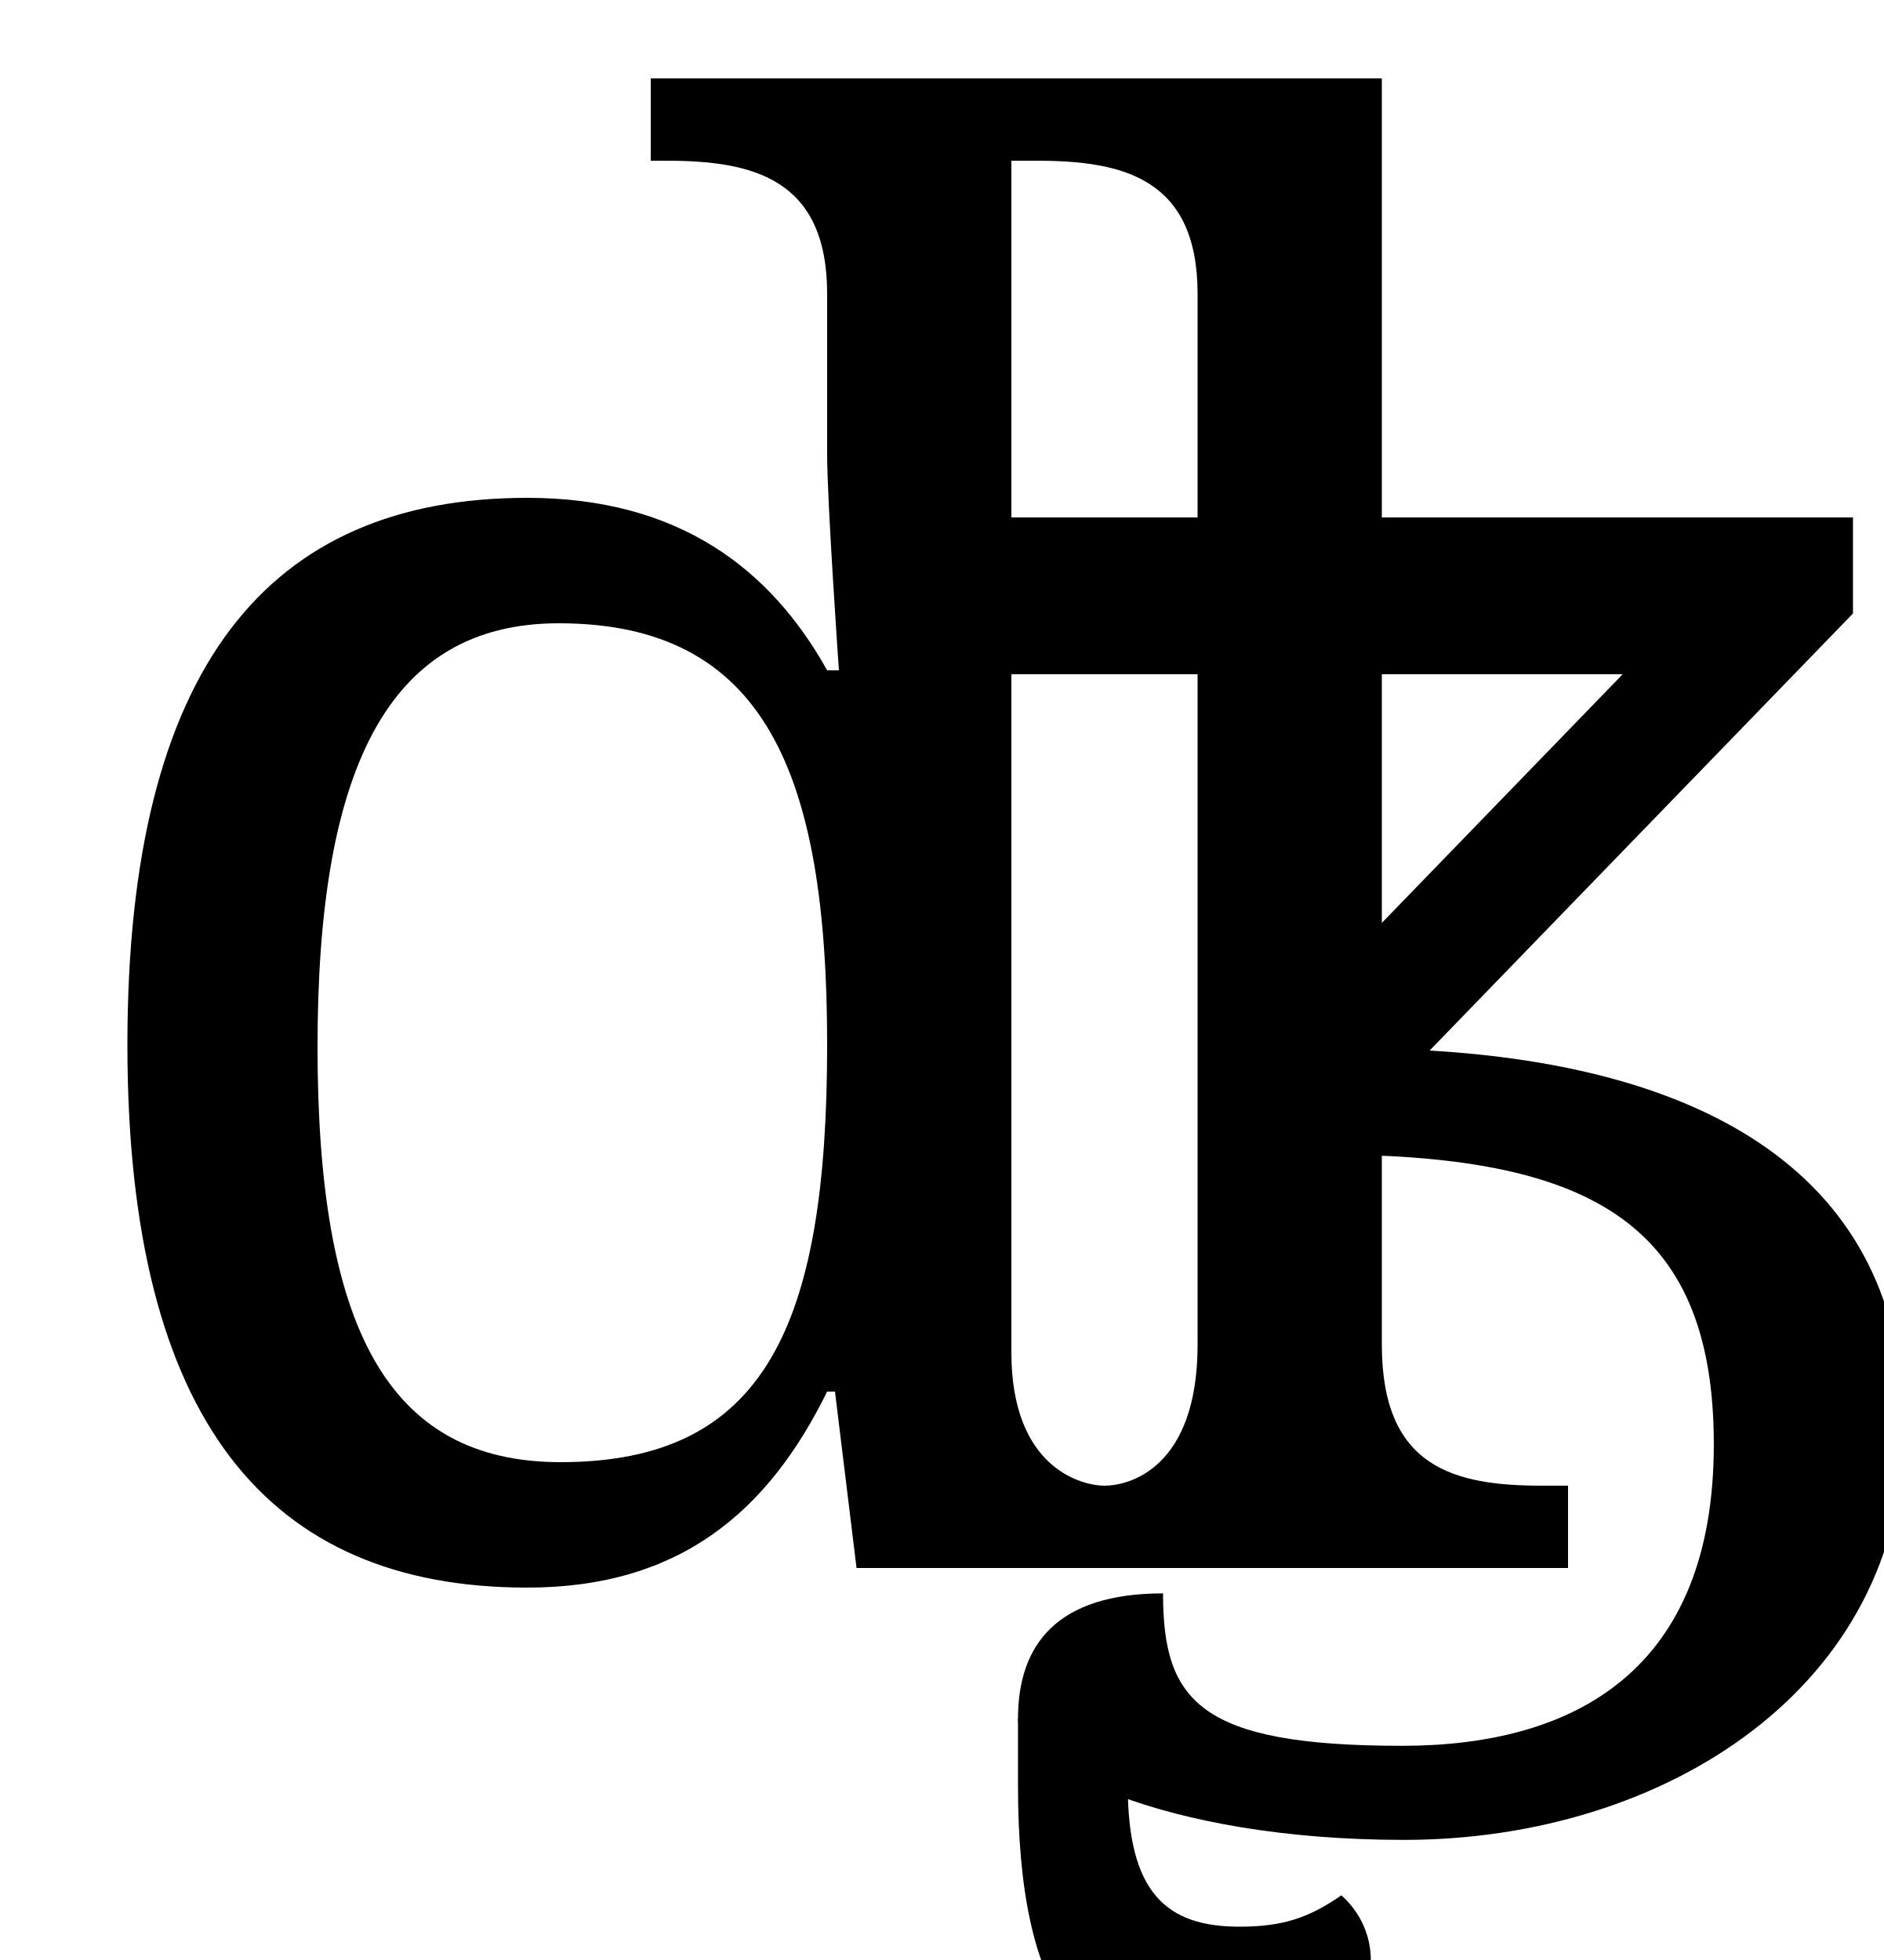
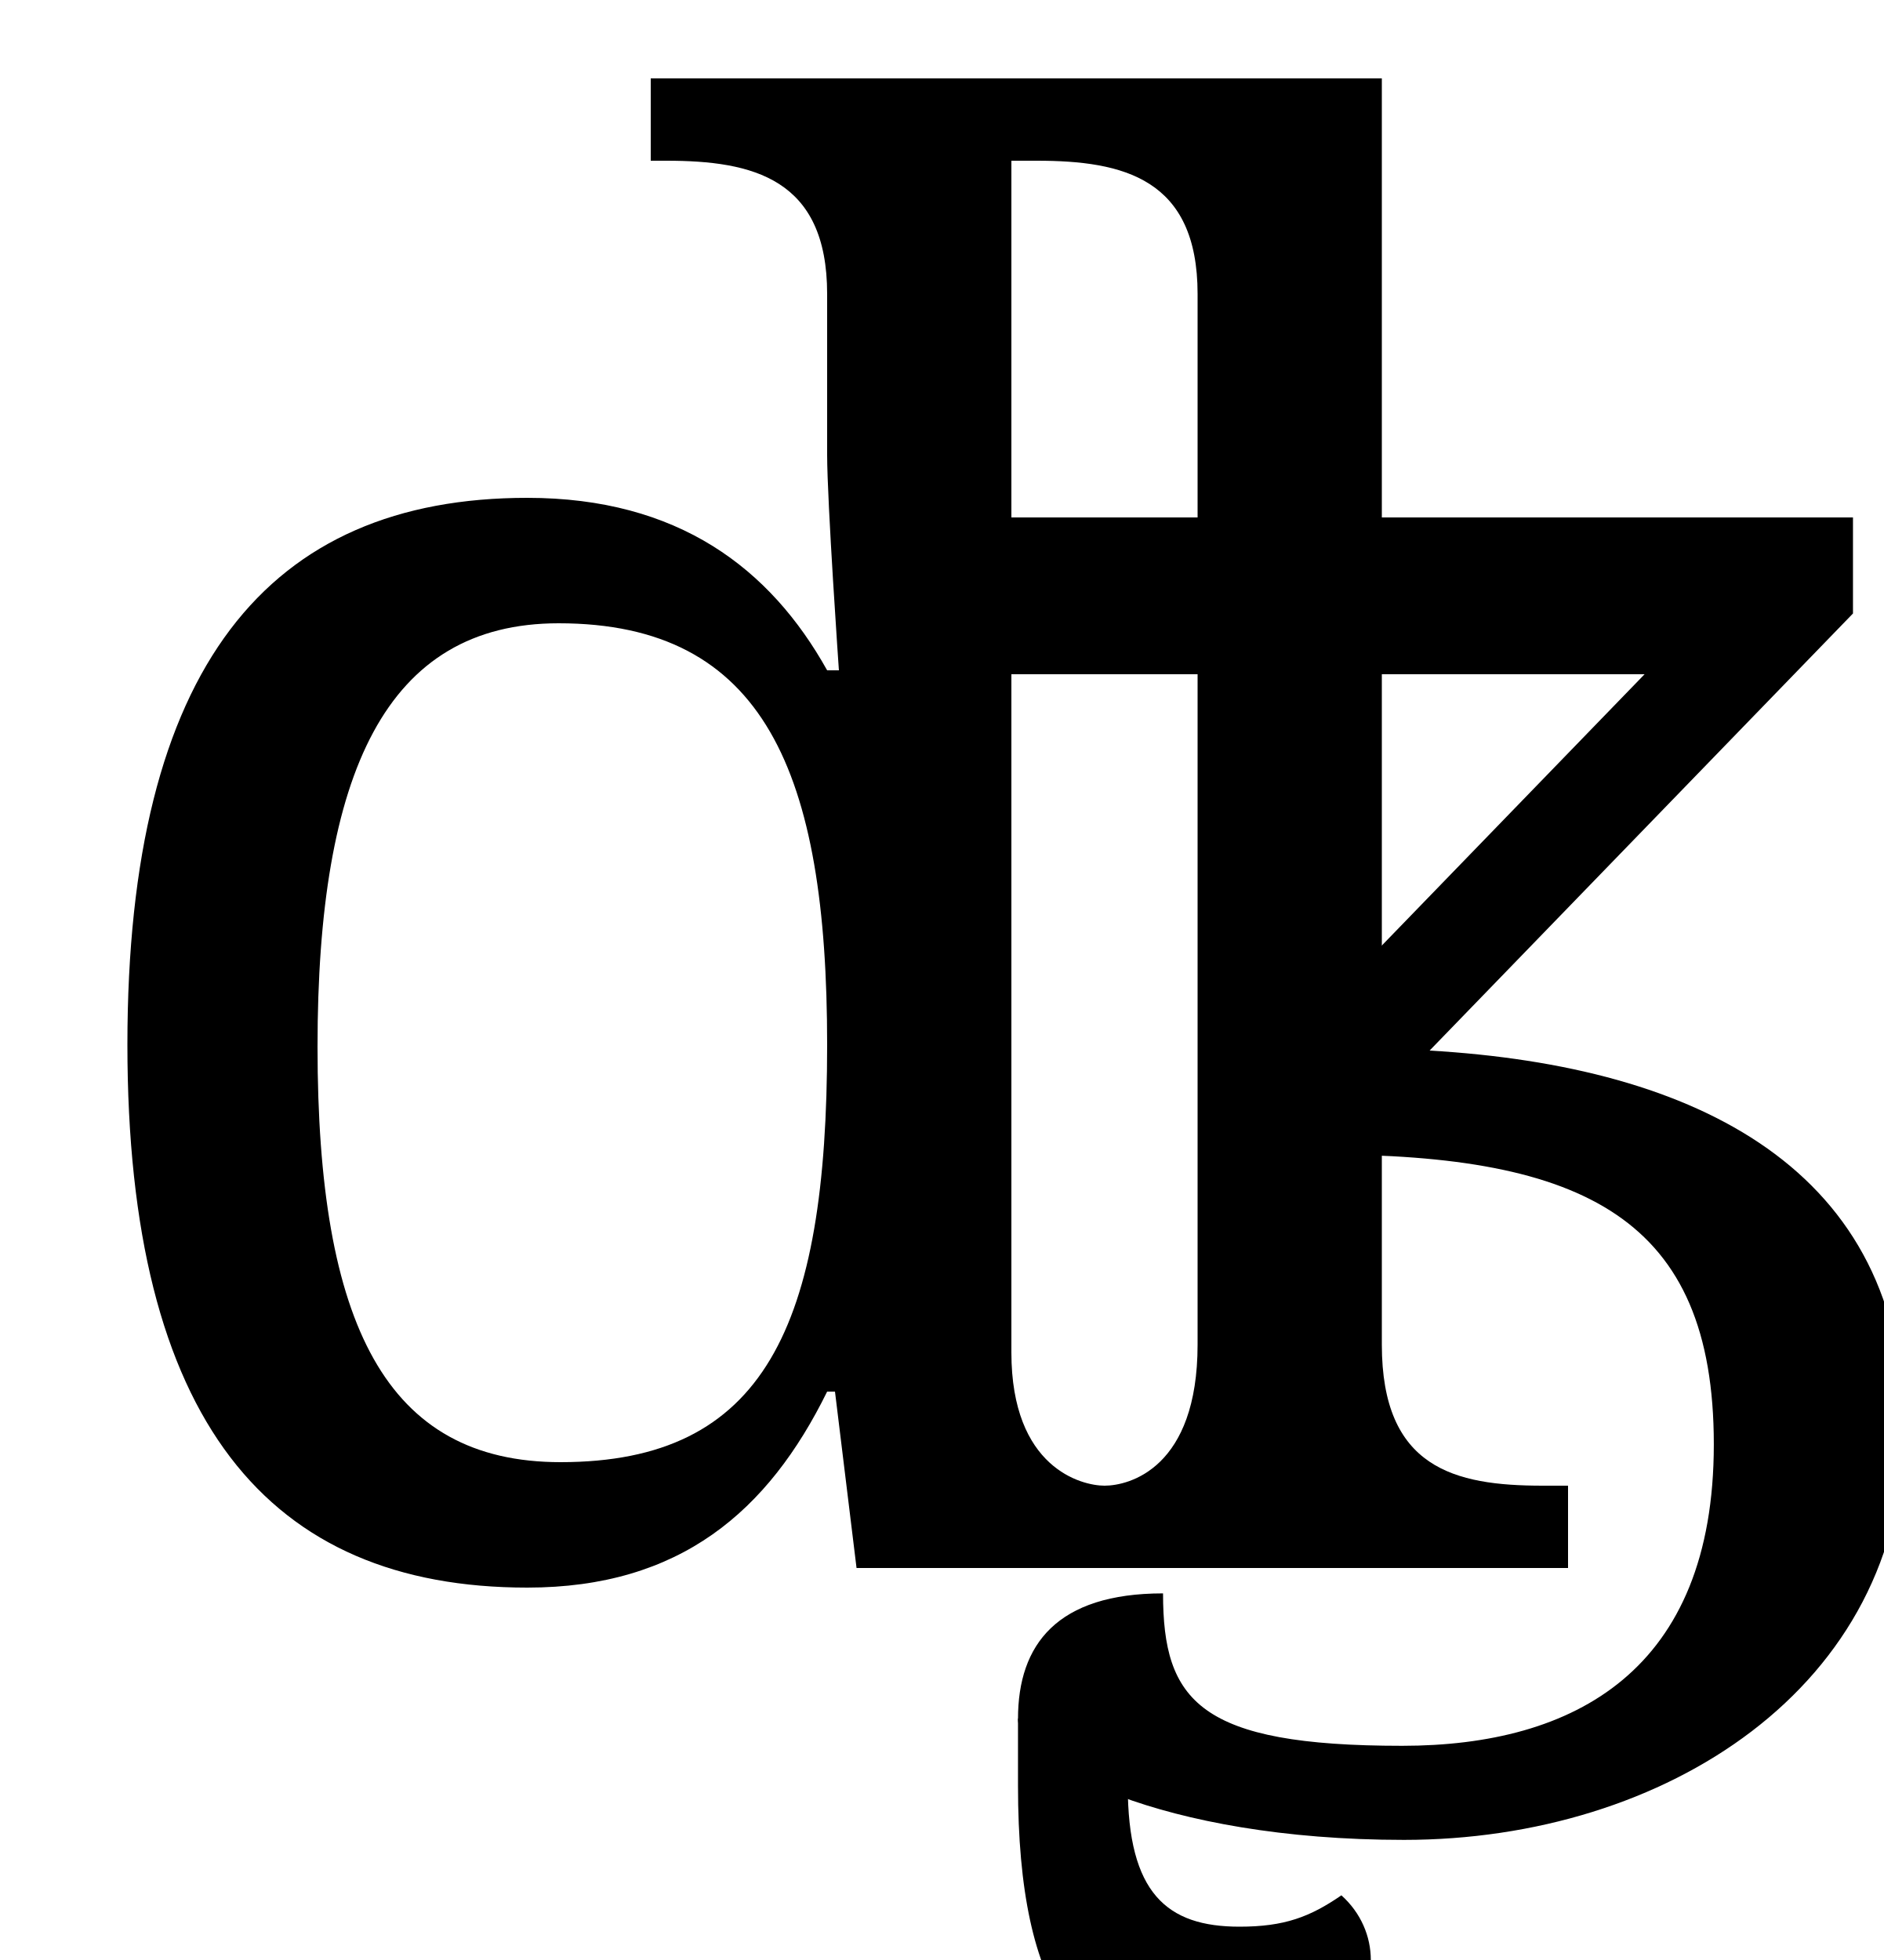
<svg xmlns="http://www.w3.org/2000/svg" version="1.1" viewBox="-10 0 961 1000" id="svg1">
  <defs id="defs1" />
-   <path d="m 706.374,938.718 c -124.01,0 -197,-38.825 -197,-61.768 0,-38 20,-64 74,-64 0,55 18.555,77.768 122,77.768 88,0 159,-38.483 159,-153.803 0,-115.32 -66,-147.914 -200,-147.914 h -23 l -9.469,-53 185.973,-192 H 506 v 346 c 0,59 35.826,68 47.522,68 H 596 v 42 H 427 l -11,-90 h -4 C 382,771 337,810 259,810 127,810 55,725 55,533 55,340 127,254 259,254 c 77,0 124,36 153,88 h 6 c 0,0 -6,-86 -6,-110 V 150 C 412,91 374,82 330,82 h -8 V 40 h 184 v 224 h 429.374 v 49 l -216,223 c 137,8 242,61.021 242,192.914 0,131.893 -122,209.803 -255,209.803 z M 276,746 c 104,0 136,-69 136,-213 0,-139 -32,-215 -137,-215 -88,0 -123,76 -123,216 0,142 35,212 124,212 z" id="path1" />
+   <path d="m 706.374,938.718 c -124.01,0 -197,-38.825 -197,-61.768 0,-38 20,-64 74,-64 0,55 18.555,77.768 122,77.768 88,0 159,-38.483 159,-153.803 0,-115.32 -66,-147.914 -200,-147.914 h -23 l 1.705,-53 185.973,-192 H 506 v 346 c 0,59 35.826,68 47.522,68 H 596 v 42 H 427 l -11,-90 h -4 C 382,771 337,810 259,810 127,810 55,725 55,533 55,340 127,254 259,254 c 77,0 124,36 153,88 h 6 c 0,0 -6,-86 -6,-110 V 150 C 412,91 374,82 330,82 h -8 V 40 h 184 v 224 h 429.374 v 49 l -216,223 c 137,8 242,61.021 242,192.914 0,131.893 -122,209.803 -255,209.803 z M 276,746 c 104,0 136,-69 136,-213 0,-139 -32,-215 -137,-215 -88,0 -123,76 -123,216 0,142 35,212 124,212 z" id="path1" />
  <path fill="currentColor" d="m 506,800 v -42 h 47.522 C 566.148,758 601,749 601,686 V 150 C 601,91 563,82 519,82 H 506 V 40 h 189 v 646 c 0,63 37,72 82,72 h 13 v 42 z" id="path1-5" />
  <path d="m 606.374,1059 c -64,0 -97,-40 -97,-148 v -34.051 l 56,-28.949 v 63 c 0,55 20,72 57,72 23,0 36,-5 52,-16 10,9 15,21 15,33 0,37 -33,59 -83,59 z" style="fill:currentColor" id="path1-2" />
</svg>
